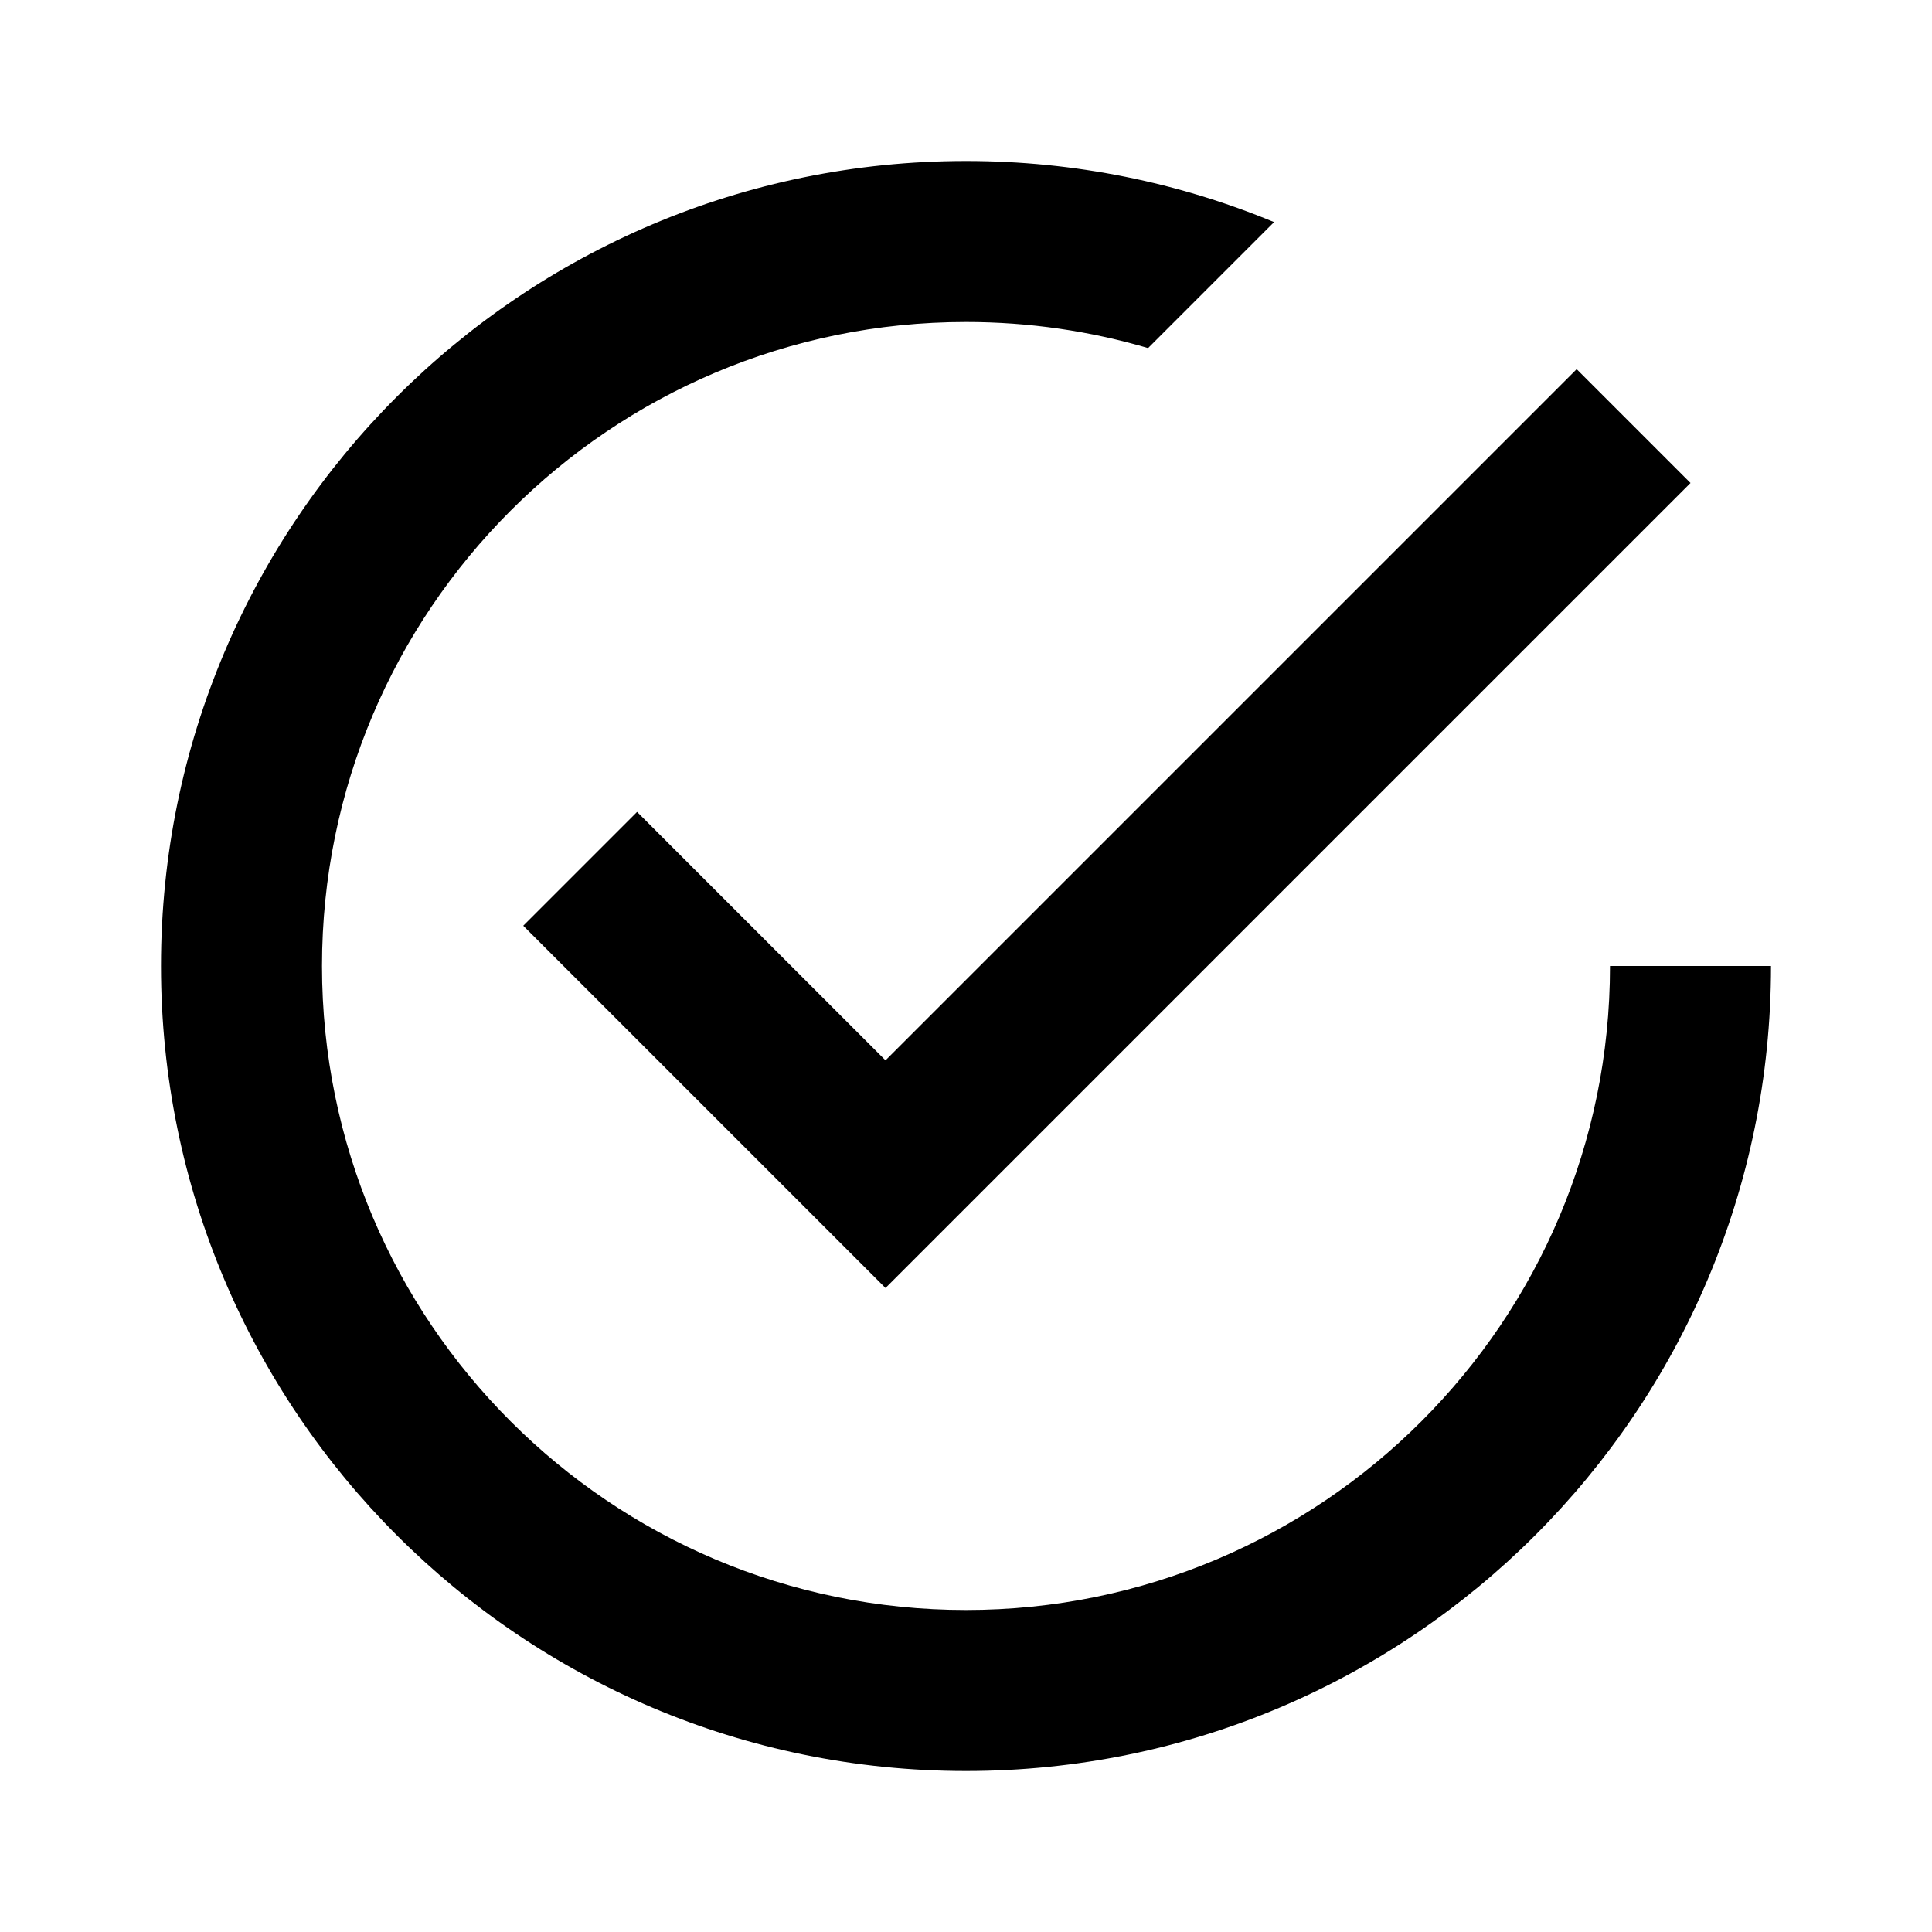
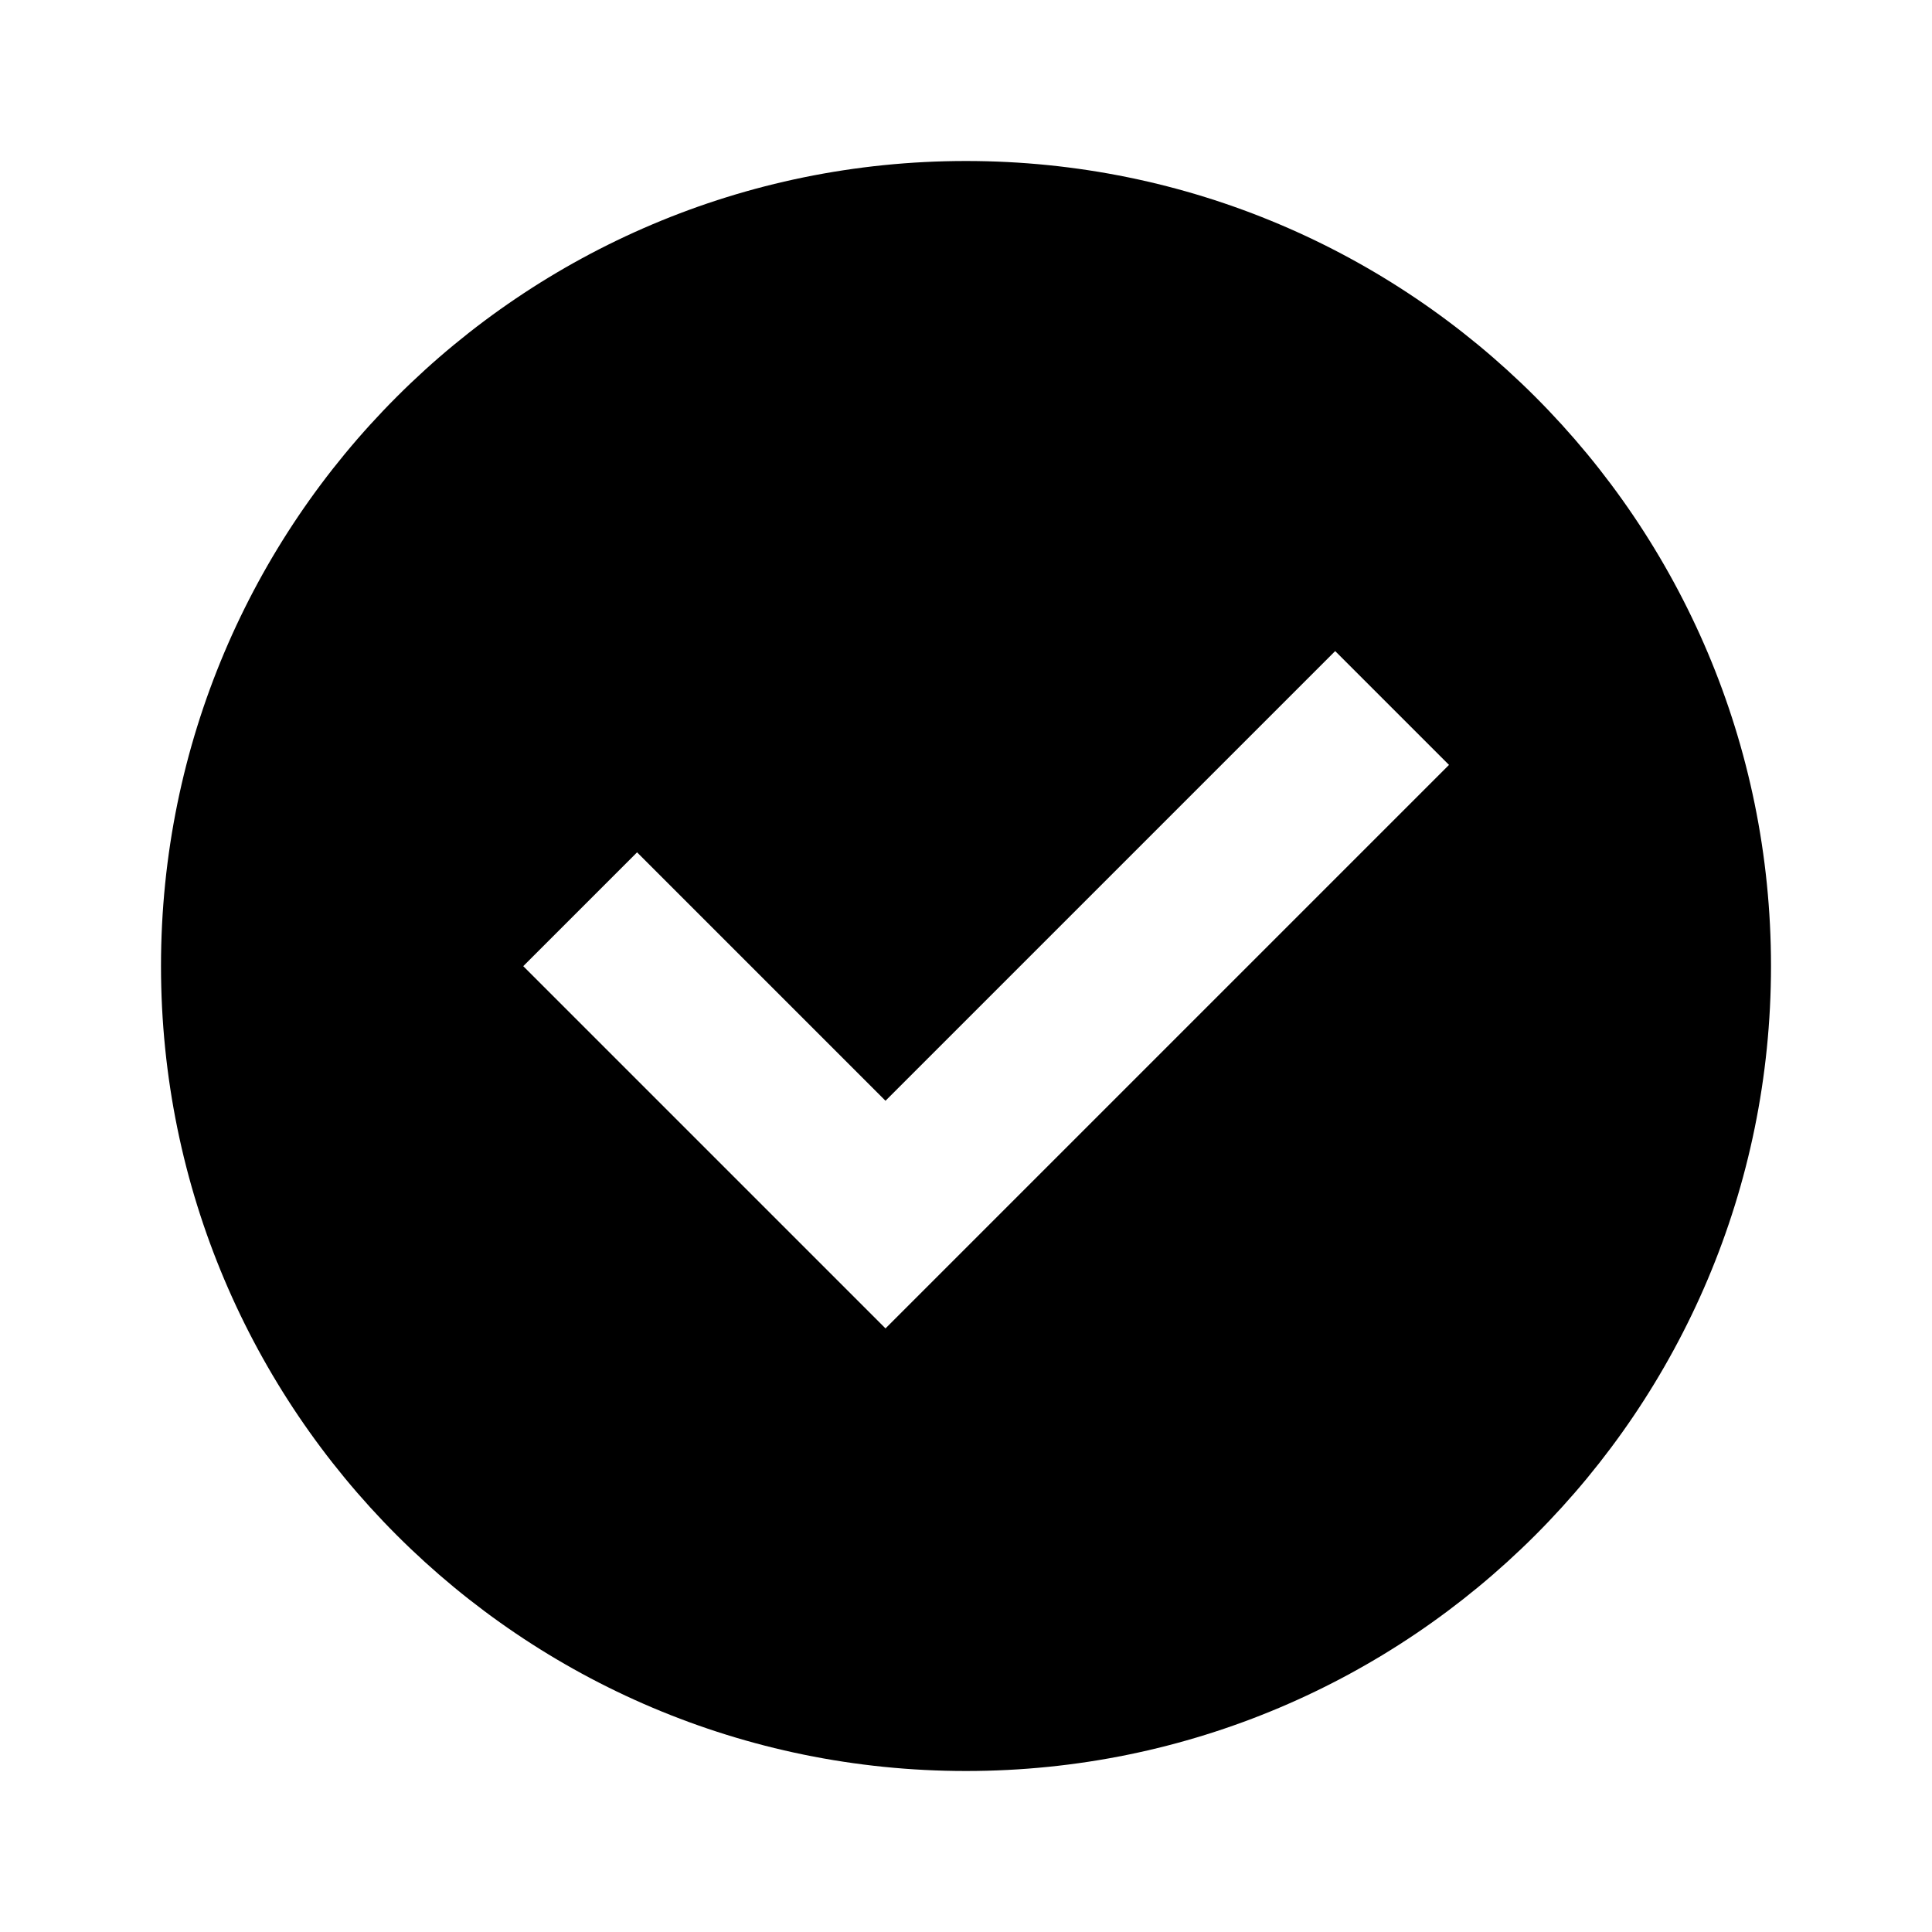
<svg xmlns="http://www.w3.org/2000/svg" version="1.1" baseProfile="full" width="24" height="24" viewBox="0 0 24.00 24.00" enable-background="new 0 0 24.00 24.00" xml:space="preserve">
-   <path fill="#000000" fill-opacity="1" stroke-width="0.2" stroke-linejoin="round" d="M 11,16L 6.5,11.5L 7.914,10.086L 11,13.172L 19.586,4.586L 21,6L 11,16 Z M 12,2C 13.356,2 14.648,2.27 15.827,2.759L 14.262,4.324C 13.544,4.113 12.785,4 12,4C 7.582,4 4,7.582 4,12C 4,16.418 7.582,20 12,20C 16.418,20 20,16.418 20,12L 22,12C 22,17.523 17.523,22 12,22C 6.477,22 2,17.523 2,12C 2,6.477 6.477,2 12,2 Z " />
+   <path fill="#000000" fill-opacity="1" stroke-width="0.2" stroke-linejoin="round" d="M 12,2C 17.523,2 22,6.477 22,12C 22,17.523 17.523,22 12,22C 6.477,22 2,17.523 2,12C 2,6.477 6.477,2 12,2 Z M 11,16.502L 18,9.502L 16.586,8.088L 11,13.674L 7.914,10.588L 6.5,12.002L 11,16.502 Z " />
</svg>
